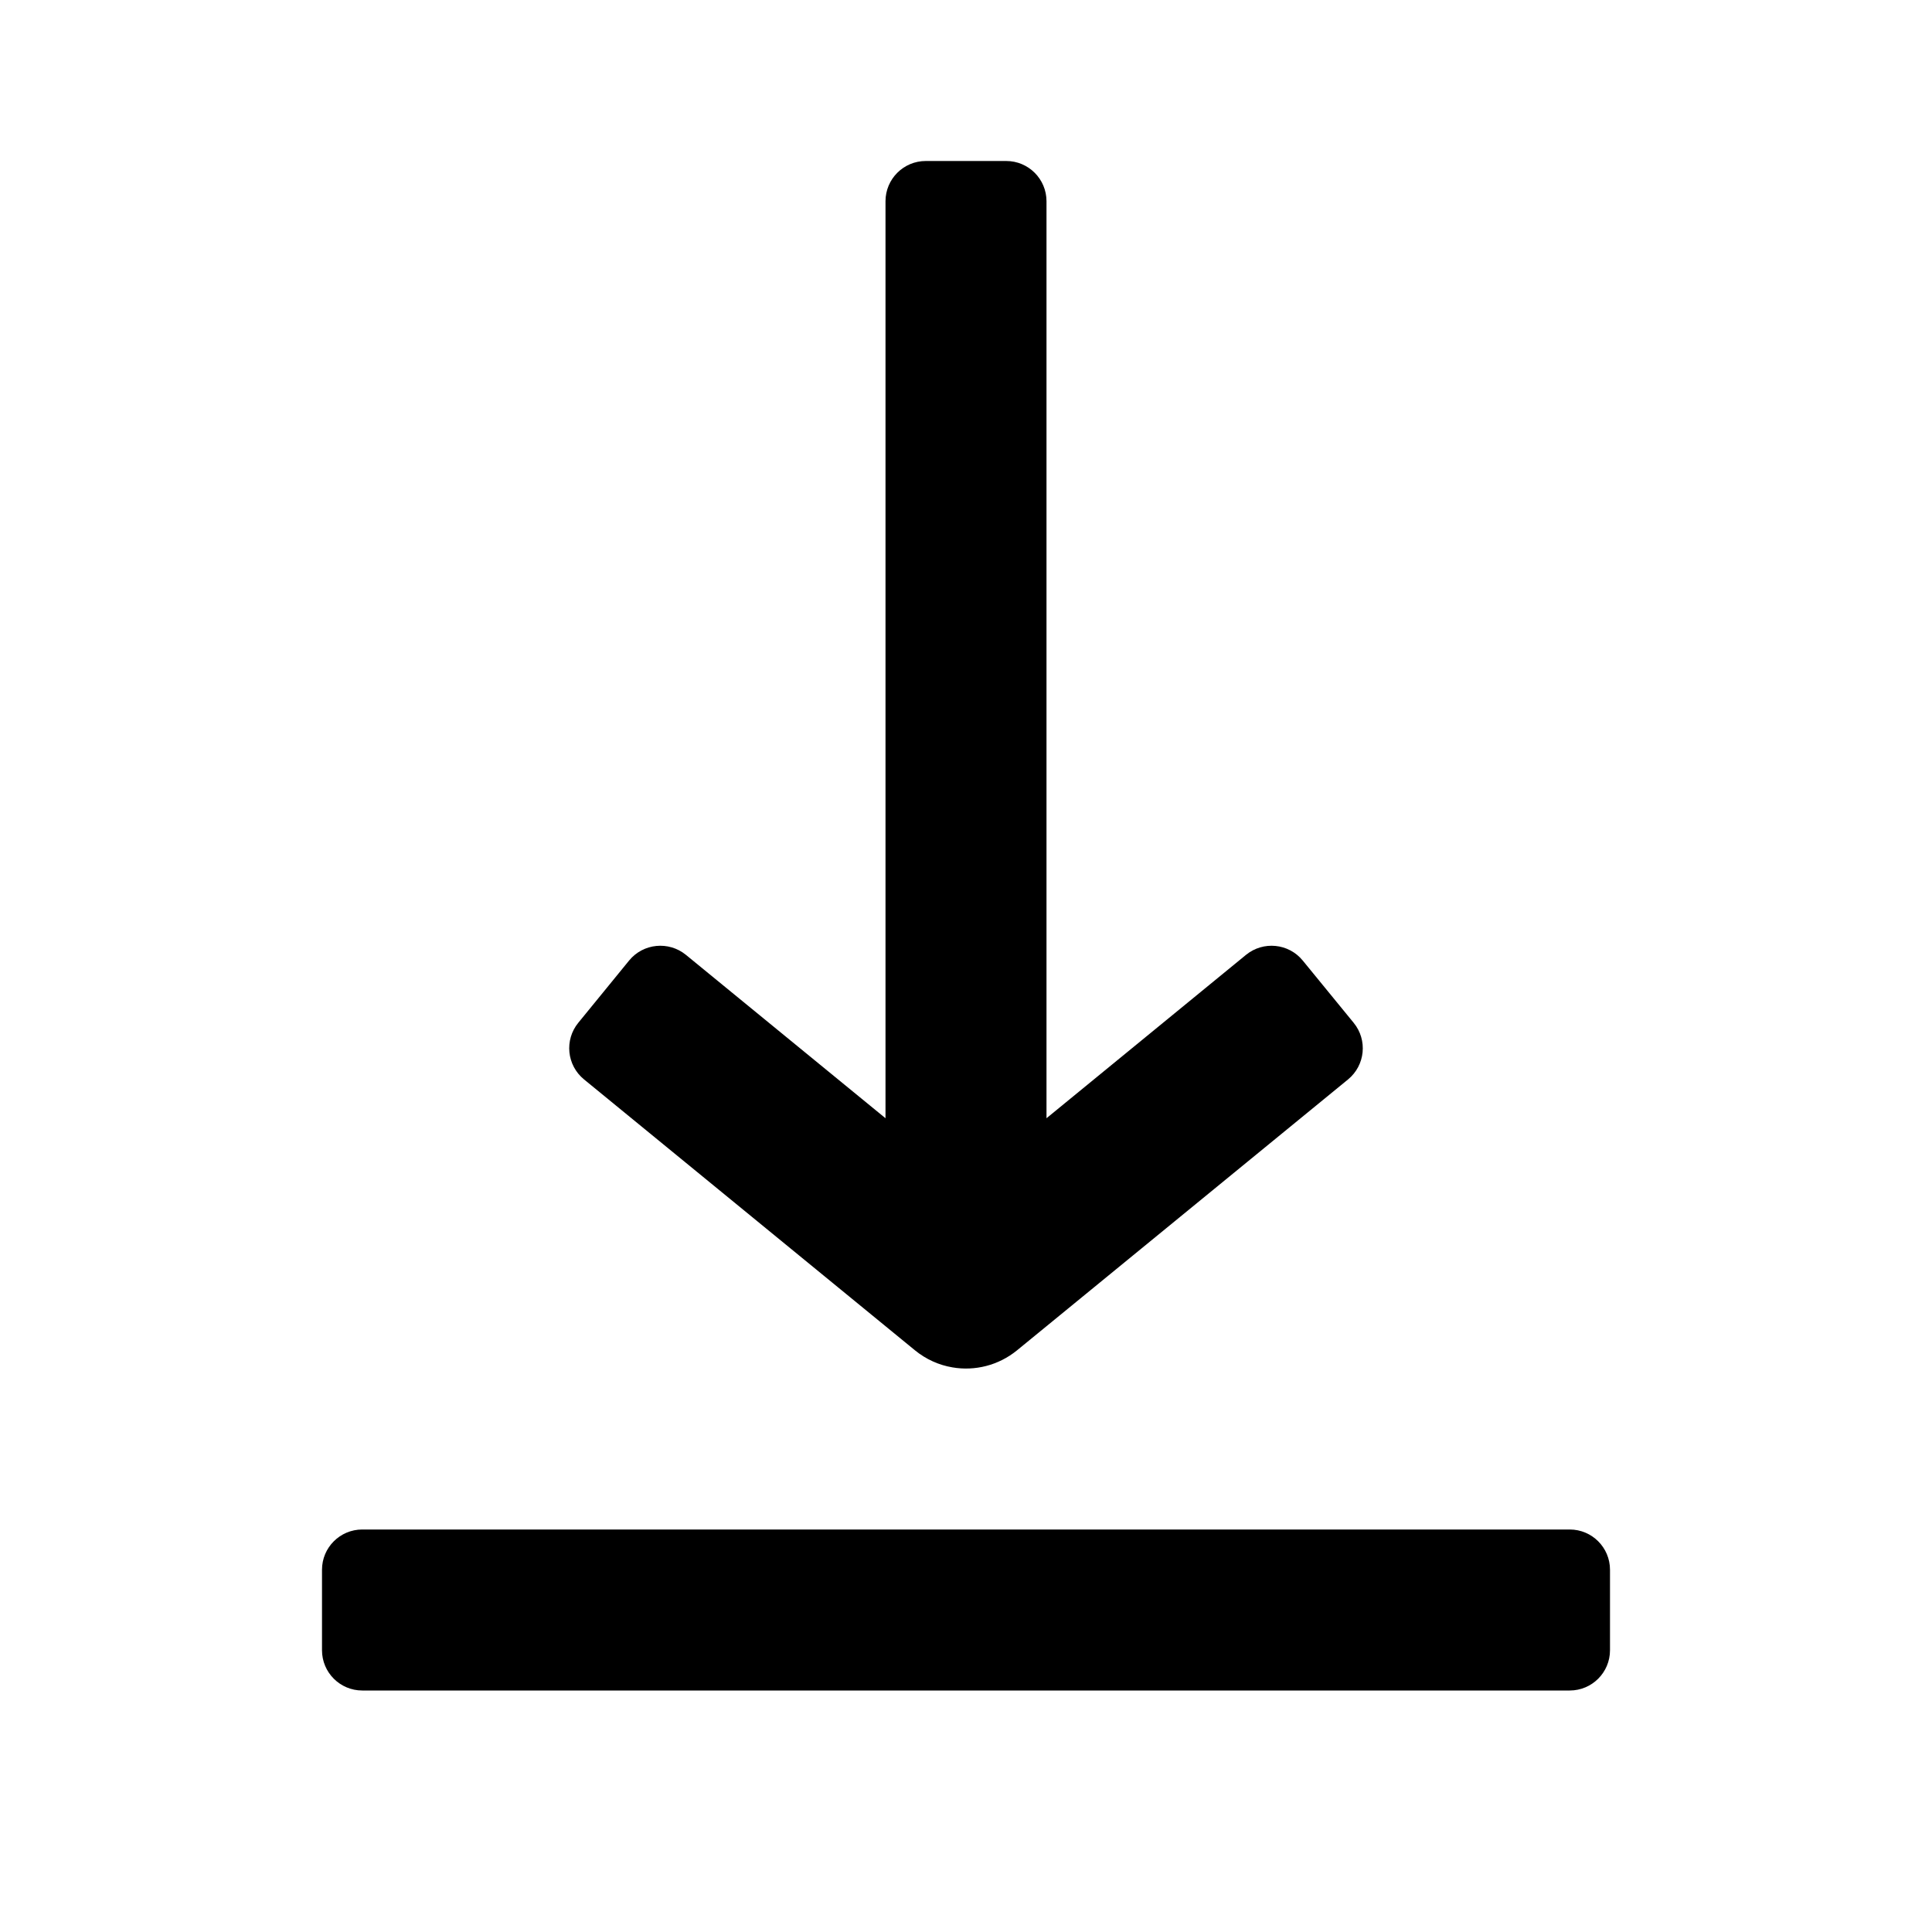
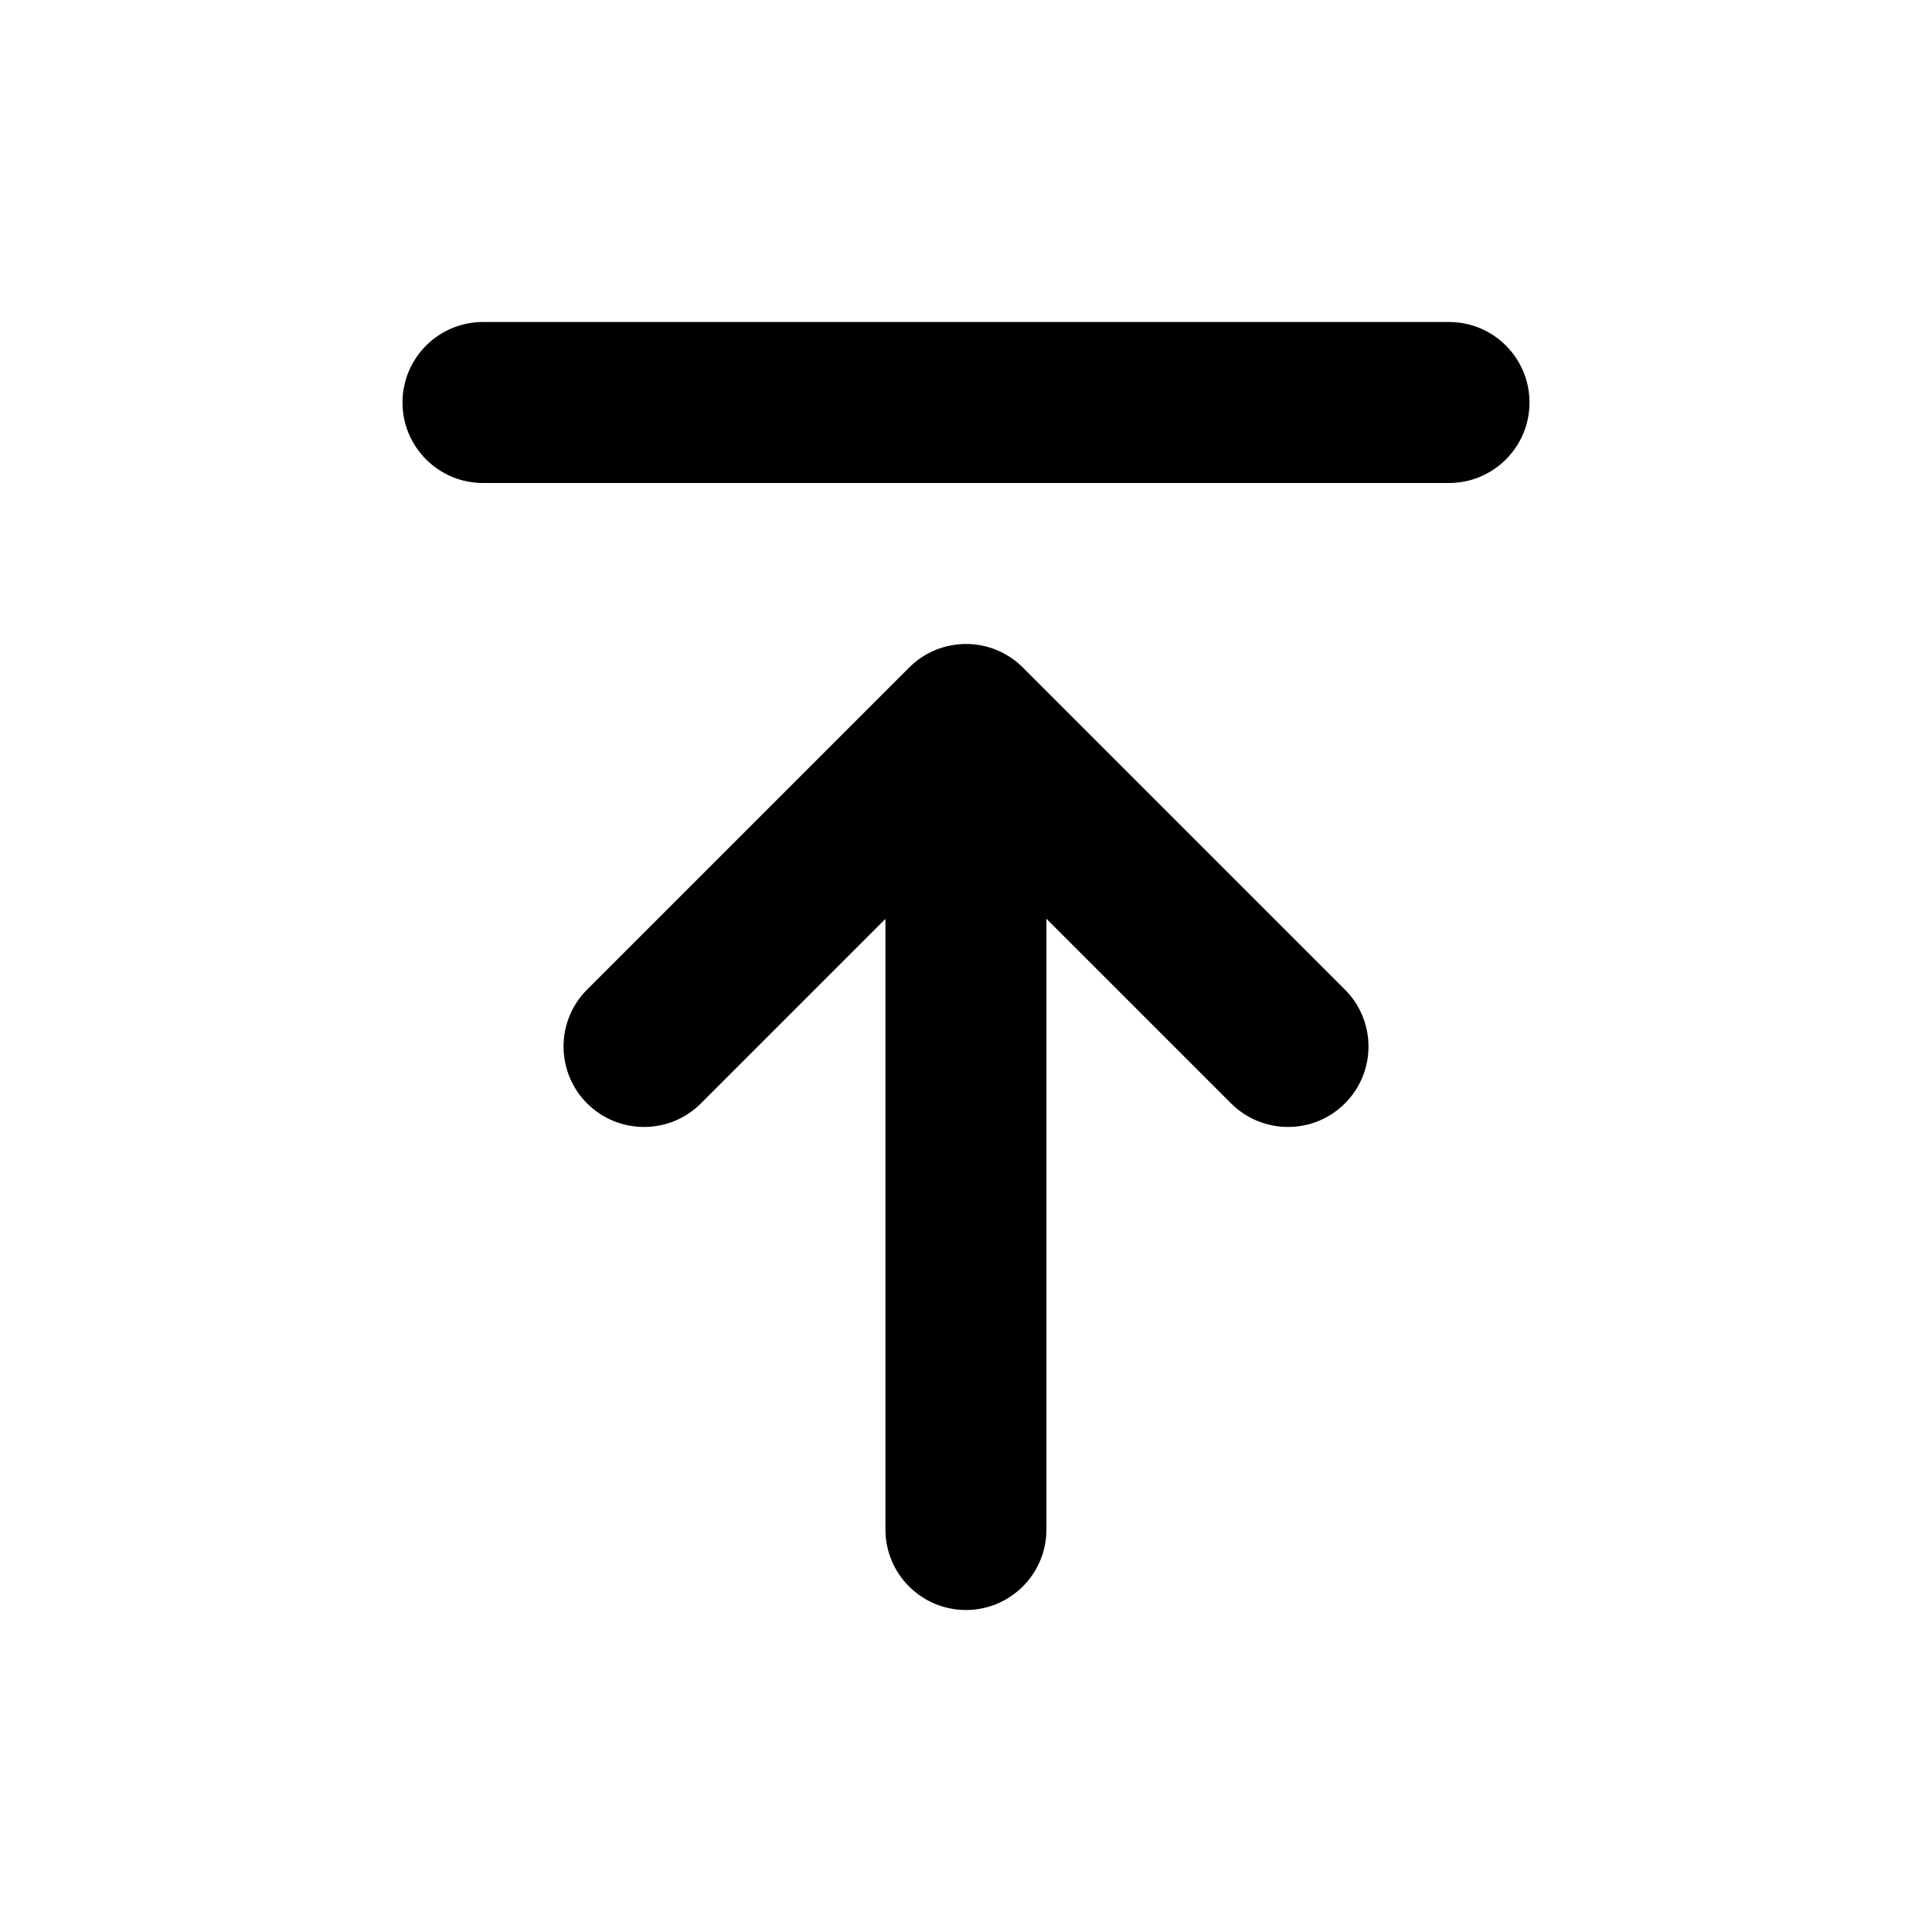
<svg xmlns="http://www.w3.org/2000/svg" width="24" height="24" viewBox="0 0 24 24" class="wd-icon wd-icon-download" role="presentation">
  <g>
-     <path d="M19.5 19C19.776 19 20 19.224 20 19.5V20.5C20 20.776 19.776 21 19.5 21H4.5C4.224 21 4 20.776 4 20.5V19.5C4 19.224 4.224 19 4.5 19H19.5Z" fill="oklch(0.352 0 0 / 1)" class="wd-icon-fill" />
-     <path d="M12.5 2C12.776 2 13 2.224 13 2.5V13.891L15.479 11.861C15.693 11.687 16.008 11.718 16.183 11.932L16.816 12.706C16.991 12.92 16.959 13.234 16.746 13.409L12.633 16.775C12.402 16.963 12.108 17.034 11.831 16.986C11.665 16.958 11.504 16.887 11.366 16.774L7.254 13.408C7.041 13.233 7.009 12.919 7.184 12.705L7.5 12.318L7.815 11.932C7.99 11.718 8.306 11.687 8.52 11.861L11 13.891V2.5C11 2.224 11.224 2 11.5 2H12.5Z" fill="oklch(0.352 0 0 / 1)" class="wd-icon-fill" />
+     <path d="M18 4C18.552 4 19 4.448 19 5C19 5.552 18.552 6 18 6H6C5.448 6 5 5.552 5 5C5 4.448 5.448 4 6 4H18Z" fill="oklch(0.352 0 0 / 1)" class="wd-icon-fill" />
+     <path d="M11.293 8.293C11.684 7.902 12.317 7.902 12.707 8.293L16.707 12.293C17.097 12.683 17.098 13.316 16.707 13.707C16.317 14.097 15.684 14.097 15.293 13.707L12.999 11.413V19C12.999 19.552 12.552 20 11.999 20C11.447 20 10.999 19.552 10.999 19V11.415L8.707 13.707C8.317 14.097 7.684 14.097 7.293 13.707C6.903 13.316 6.903 12.683 7.293 12.293L11.293 8.293Z" fill="oklch(0.352 0 0 / 1)" class="wd-icon-accent" />
  </g>
</svg>
